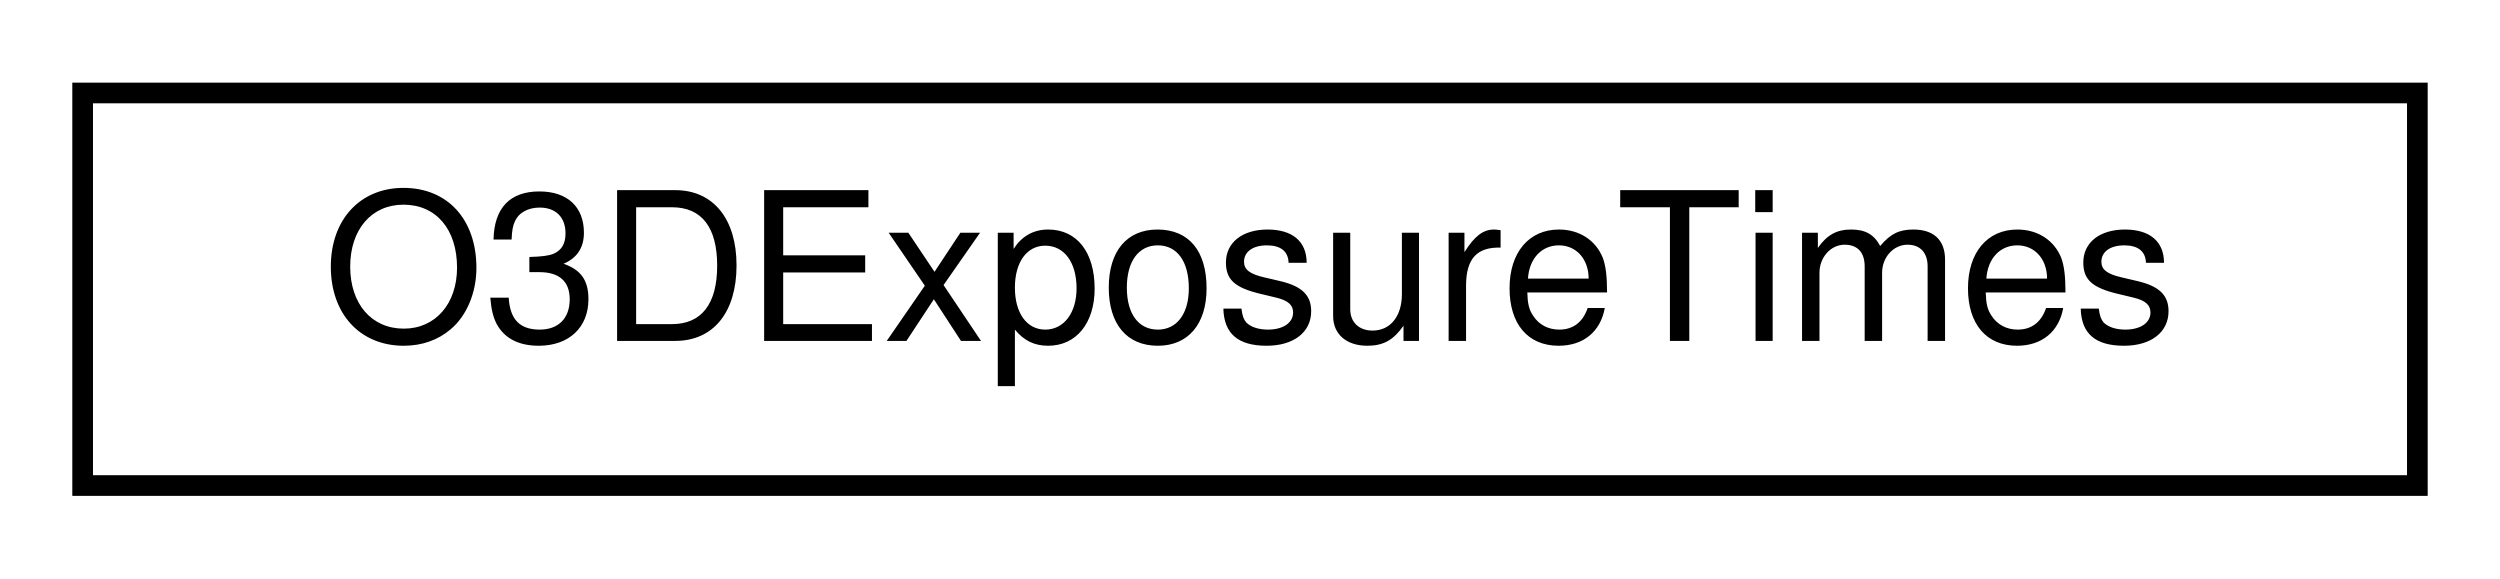
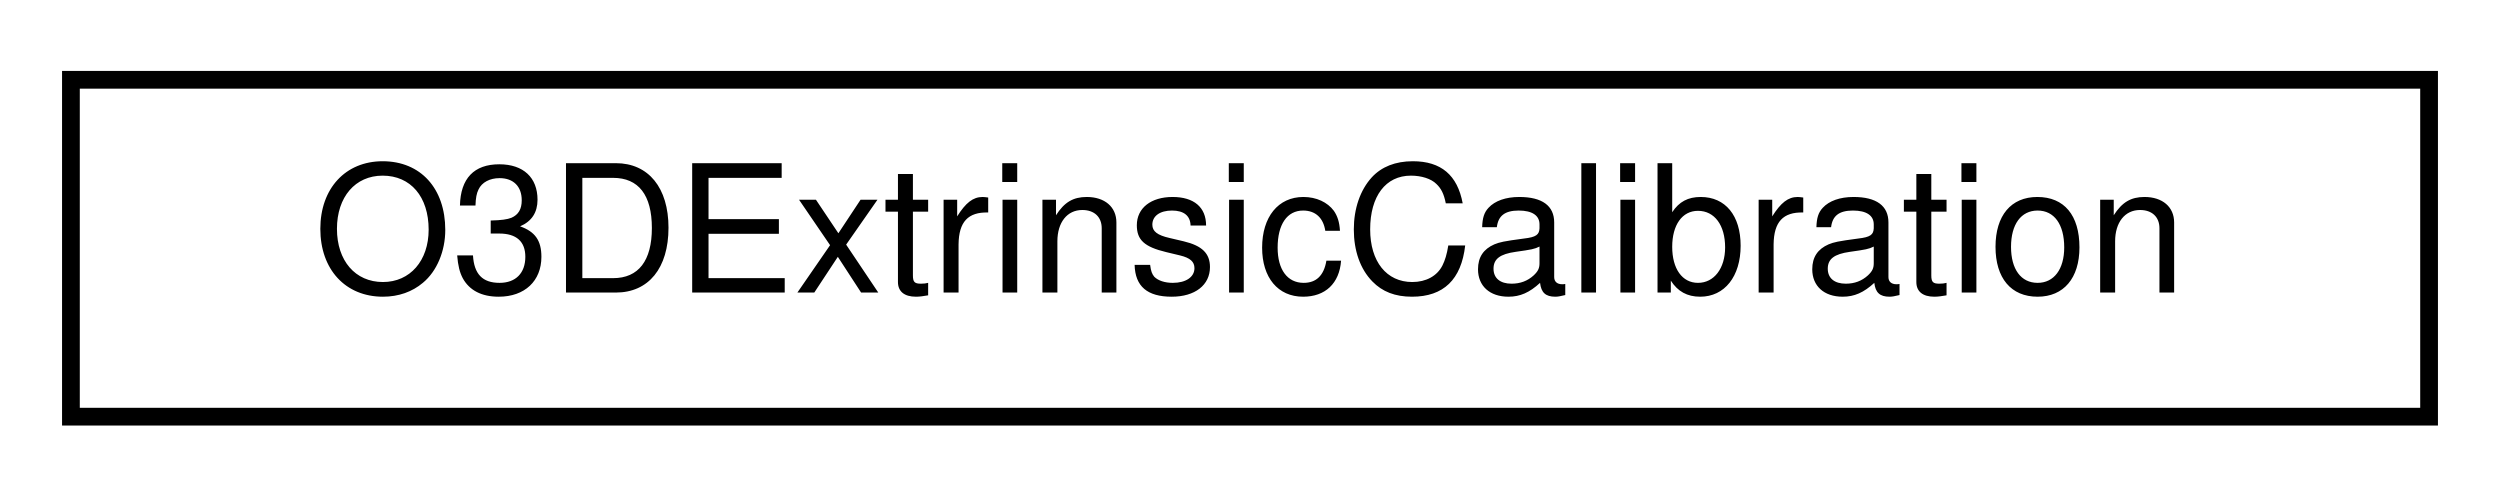
- <svg xmlns="http://www.w3.org/2000/svg" xmlns:xlink="http://www.w3.org/1999/xlink" width="121pt" height="28pt" viewBox="0.00 0.00 121.00 28.00">
+ <svg xmlns="http://www.w3.org/2000/svg" xmlns:xlink="http://www.w3.org/1999/xlink" width="141pt" height="28pt" viewBox="0.00 0.00 141.00 28.00">
  <g id="graph0" class="graph" transform="scale(1 1) rotate(0) translate(4 24)">
    <g id="node1" class="node">
      <g id="a_node1">
-         <a xlink:href="classifm3d_1_1O3DExposureTimes.html" target="_top" xlink:title=" ">
-           <polygon fill="none" stroke="black" points="0,-0.5 0,-19.5 113,-19.5 113,-0.5 0,-0.5" />
-           <text text-anchor="middle" x="56.5" y="-7.5" font-family="Helvetica,sans-Serif" font-size="10.00">O3DExposureTimes</text>
+         <a xlink:href="classifm3d_1_1O3DExtrinsicCalibration.html" target="_top" xlink:title=" ">
+           <polygon fill="none" stroke="black" points="0,-0.5 0,-19.5 133,-19.5 133,-0.5 0,-0.5" />
+           <text text-anchor="middle" x="66.5" y="-7.5" font-family="Helvetica,sans-Serif" font-size="10.00">O3DExtrinsicCalibration</text>
        </a>
      </g>
    </g>
  </g>
</svg>
